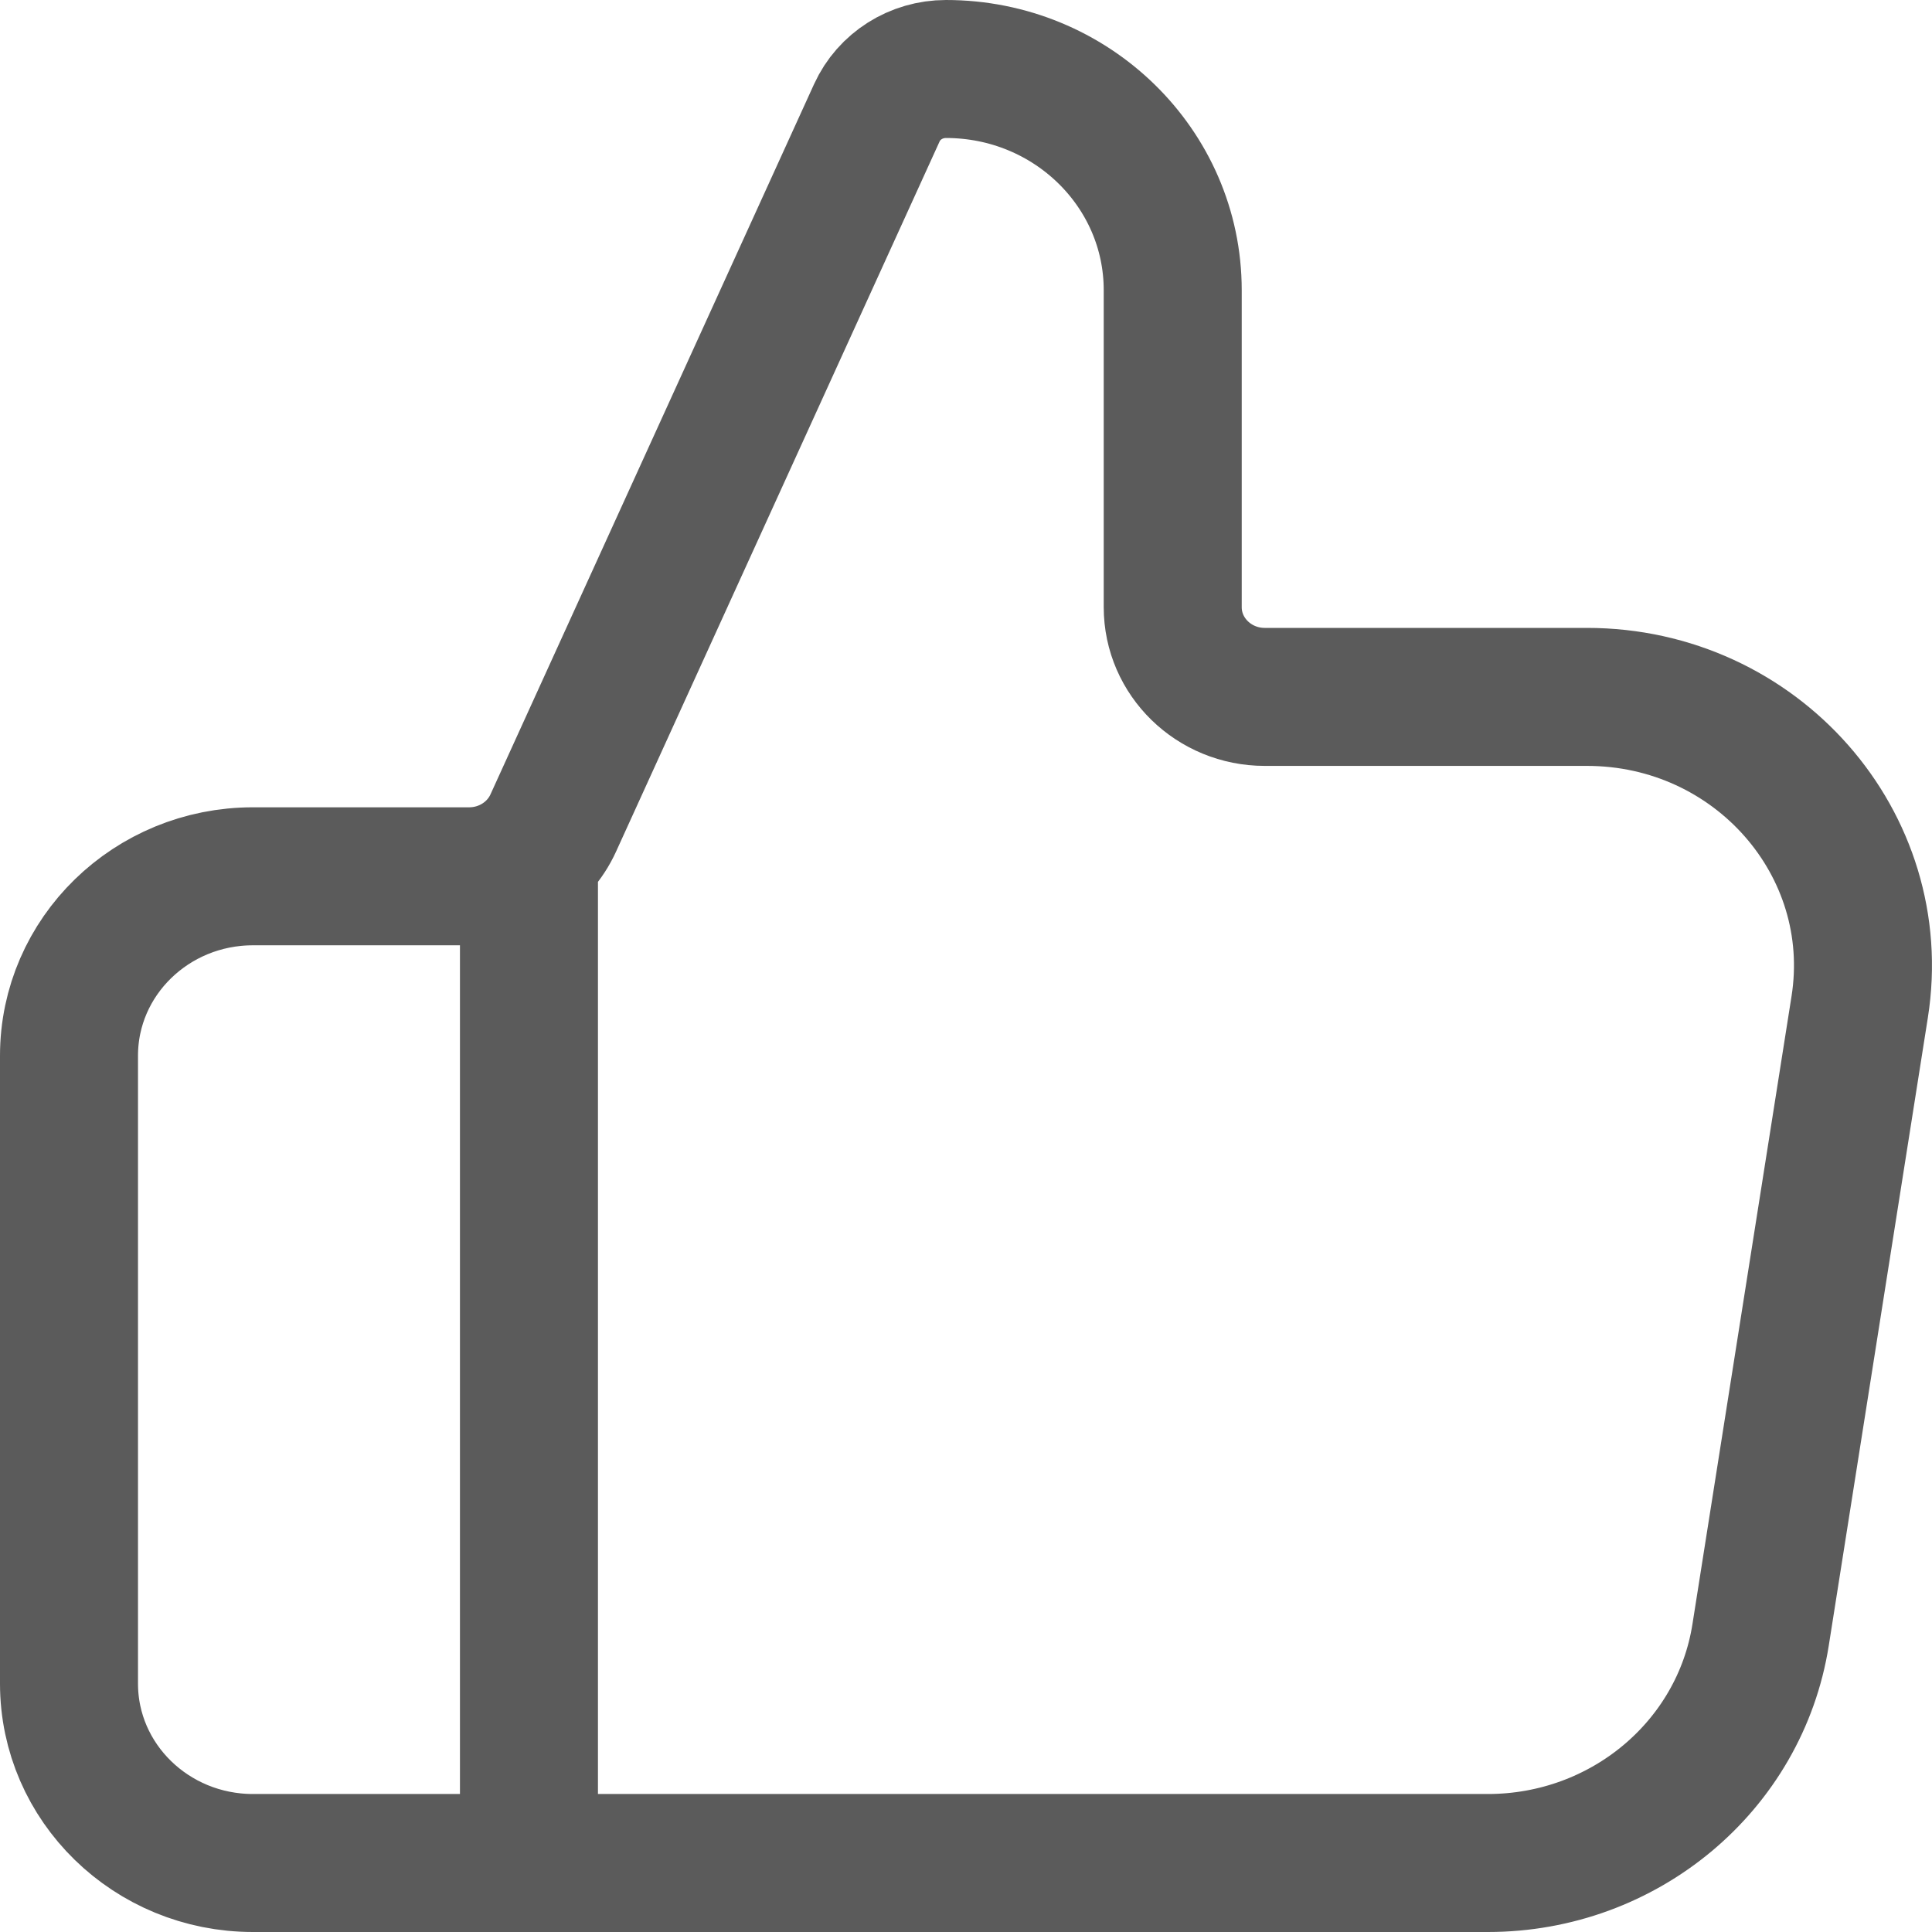
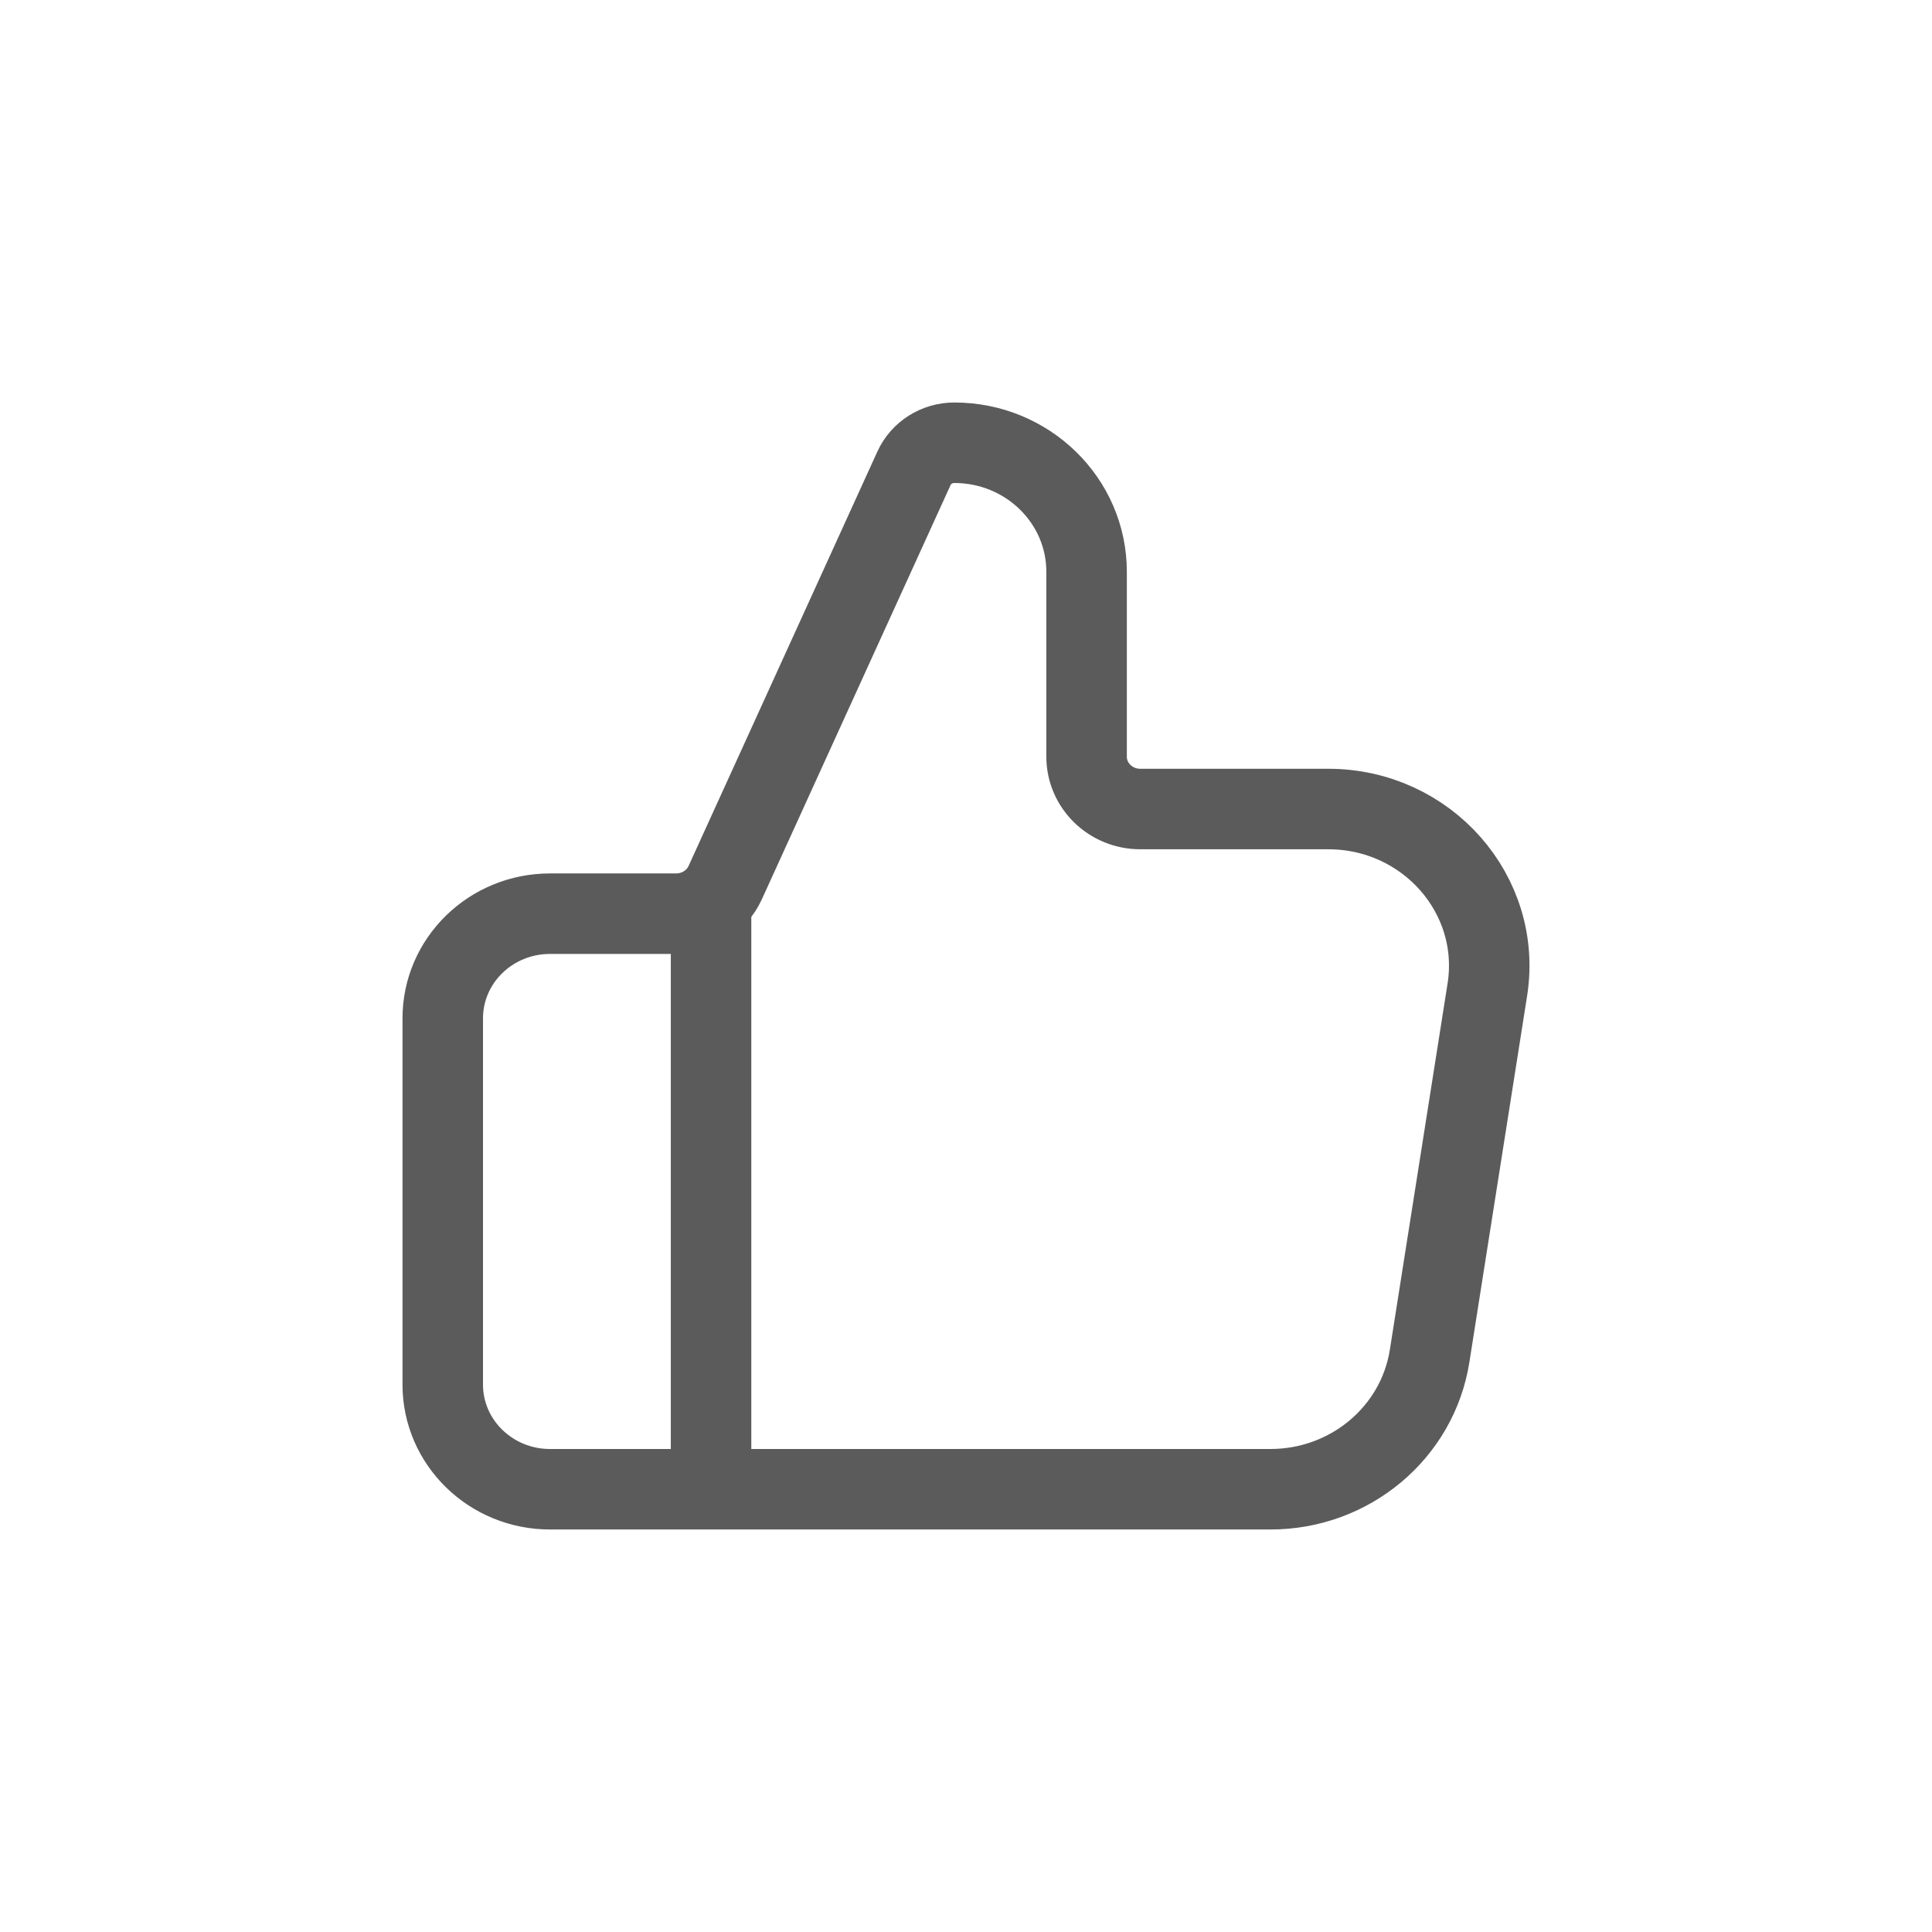
- <svg xmlns="http://www.w3.org/2000/svg" width="14" height="14" viewBox="0 0 14 14" fill="none">
-   <path d="M3.833 13.5V6.35M0.5 7.65V12.2C0.5 12.918 1.097 13.5 1.833 13.5H10.782C11.769 13.5 12.608 12.798 12.758 11.847L13.476 7.297C13.663 6.115 12.726 5.05 11.5 5.05H9.165C8.797 5.05 8.498 4.759 8.498 4.4V2.103C8.498 1.218 7.763 0.5 6.855 0.5C6.638 0.5 6.442 0.624 6.354 0.817L4.009 5.964C3.902 6.199 3.663 6.35 3.4 6.35H1.833C1.097 6.35 0.5 6.932 0.5 7.65Z" stroke="#5B5B5B" stroke-linecap="round" stroke-linejoin="round" />
+ <svg xmlns="http://www.w3.org/2000/svg" width="24" height="24" viewBox="0 0 24 24" fill="none">
+   <path d="M8.833 18.5V11.35M5.5 12.65V17.2C5.5 17.918 6.097 18.5 6.833 18.5H15.782C16.769 18.5 17.608 17.798 17.759 16.846L18.476 12.296C18.663 11.115 17.726 10.05 16.5 10.05H14.165C13.797 10.05 13.498 9.759 13.498 9.4V7.103C13.498 6.218 12.763 5.5 11.855 5.5C11.638 5.5 11.442 5.624 11.354 5.817L9.009 10.964C8.902 11.199 8.663 11.35 8.4 11.35H6.833C6.097 11.35 5.5 11.932 5.5 12.65Z" stroke="#5B5B5B" stroke-linecap="round" stroke-linejoin="round" />
</svg>
